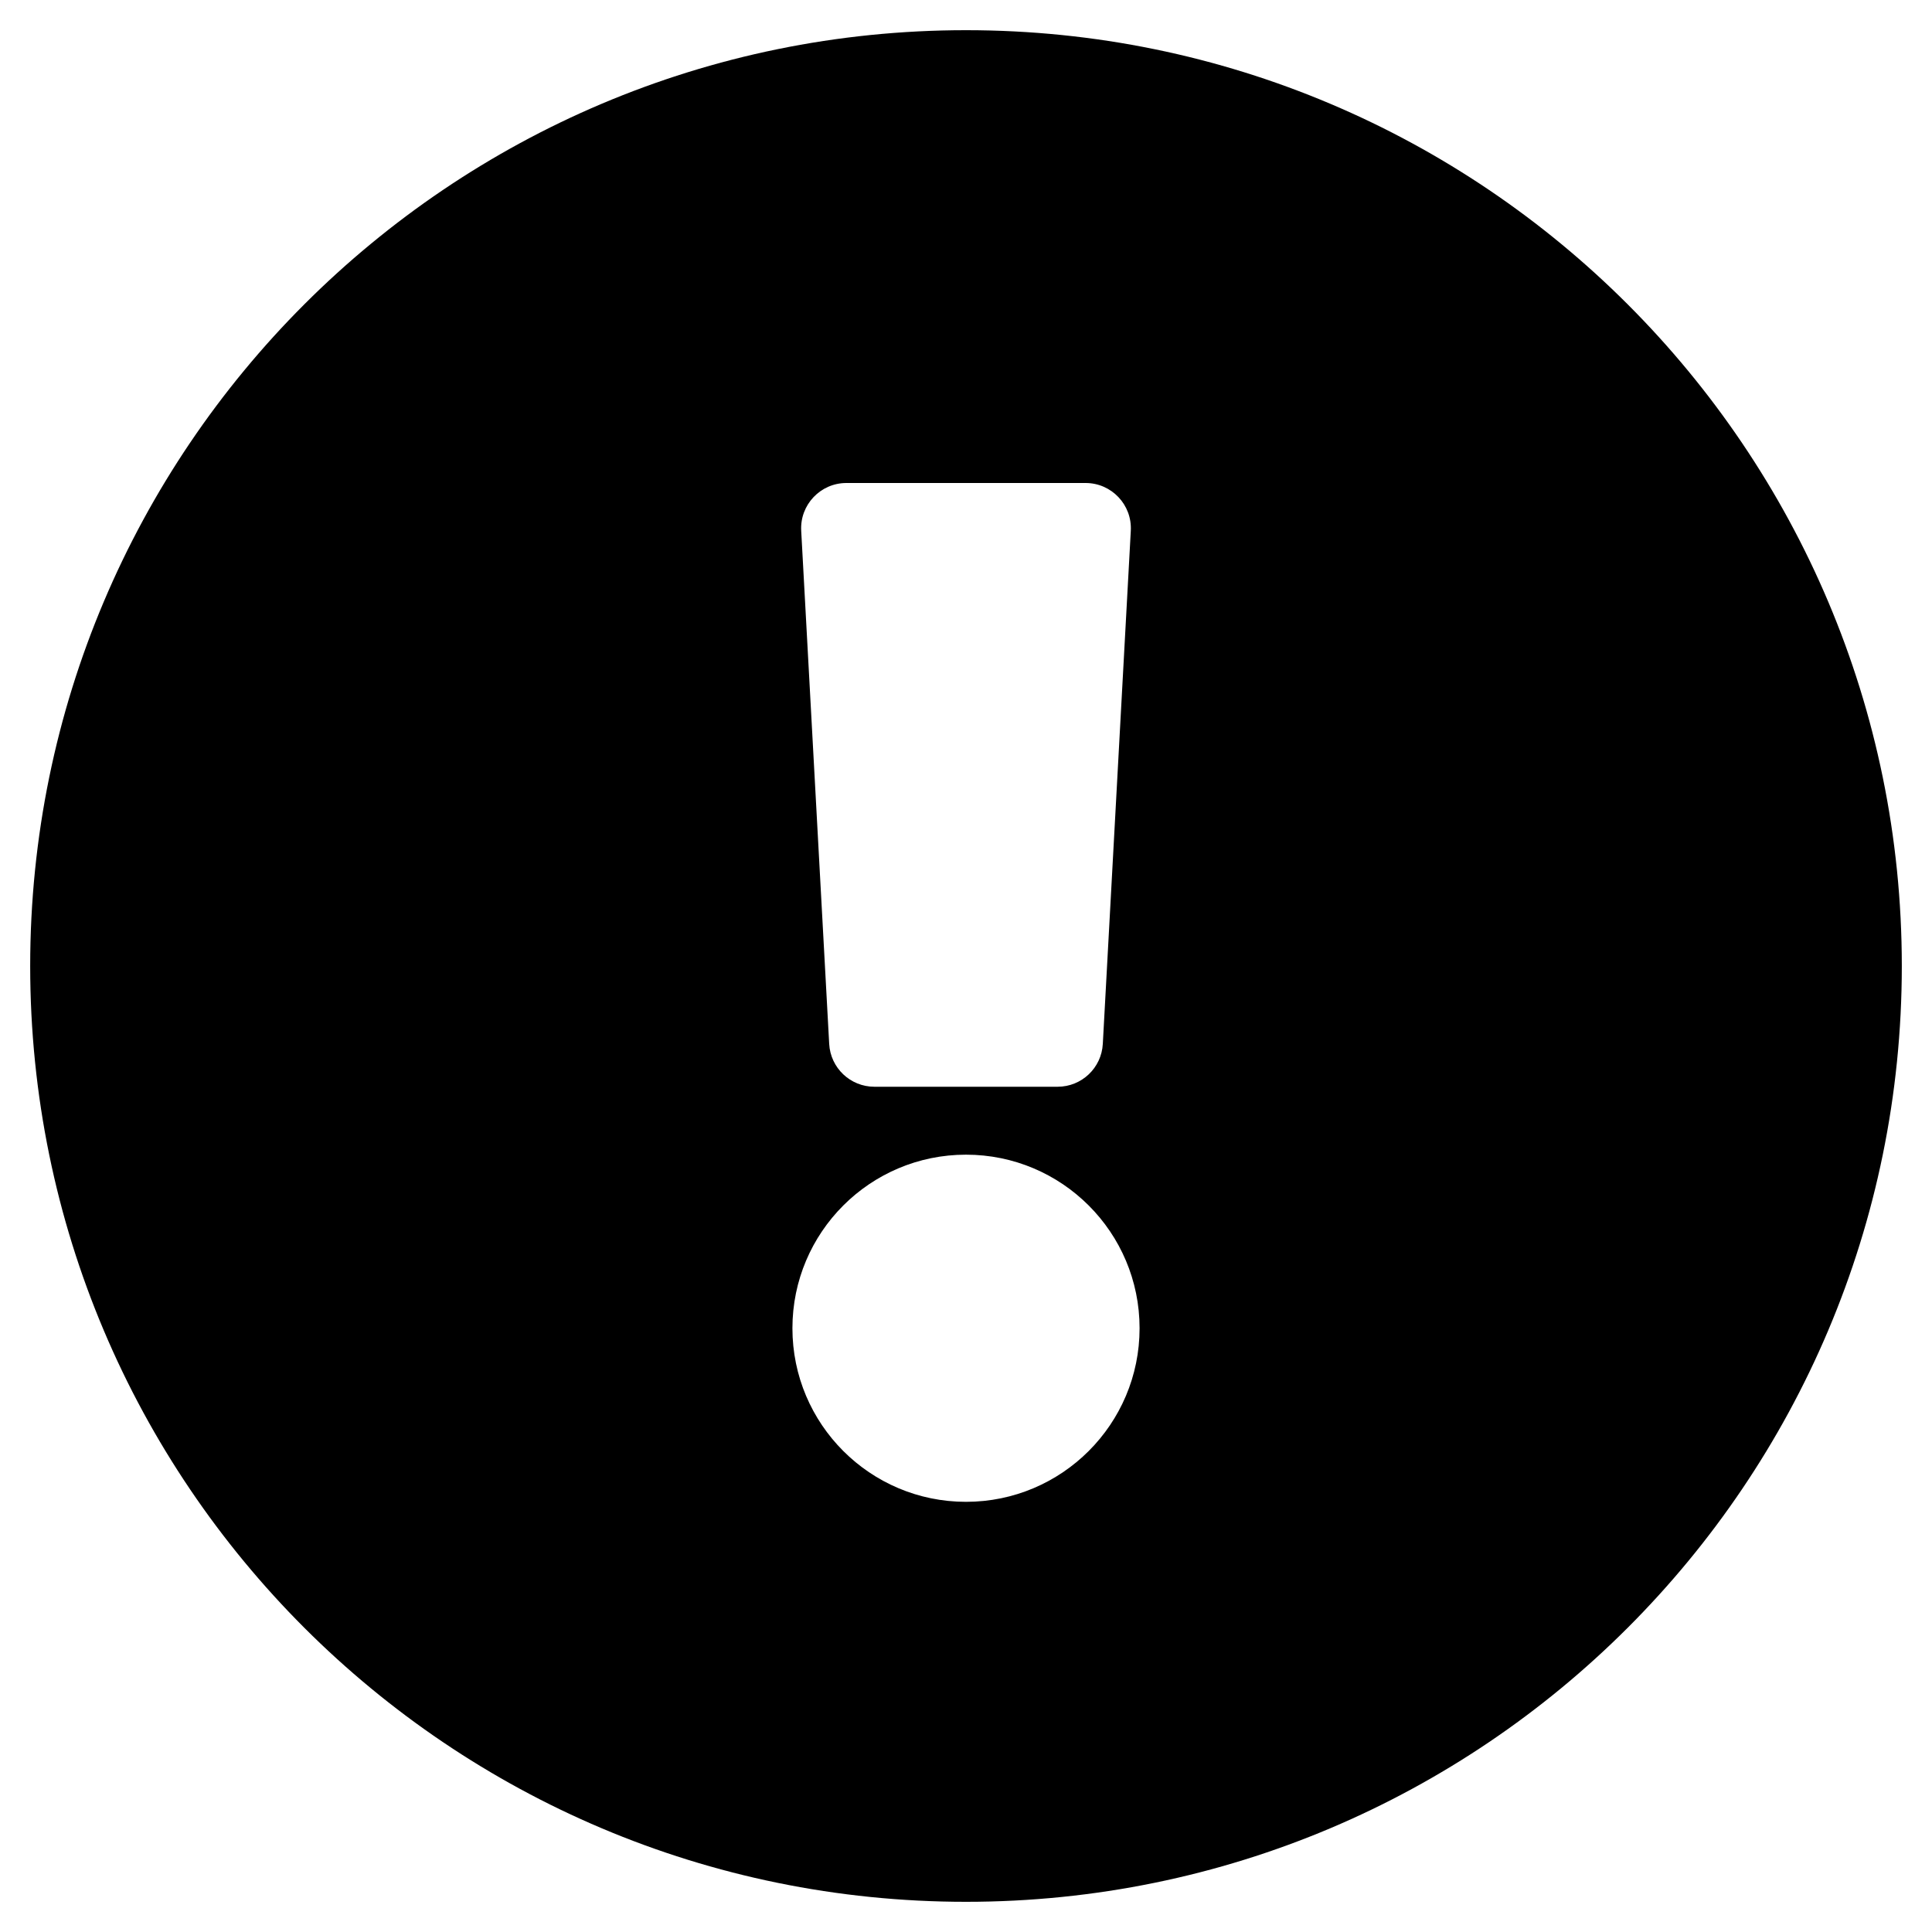
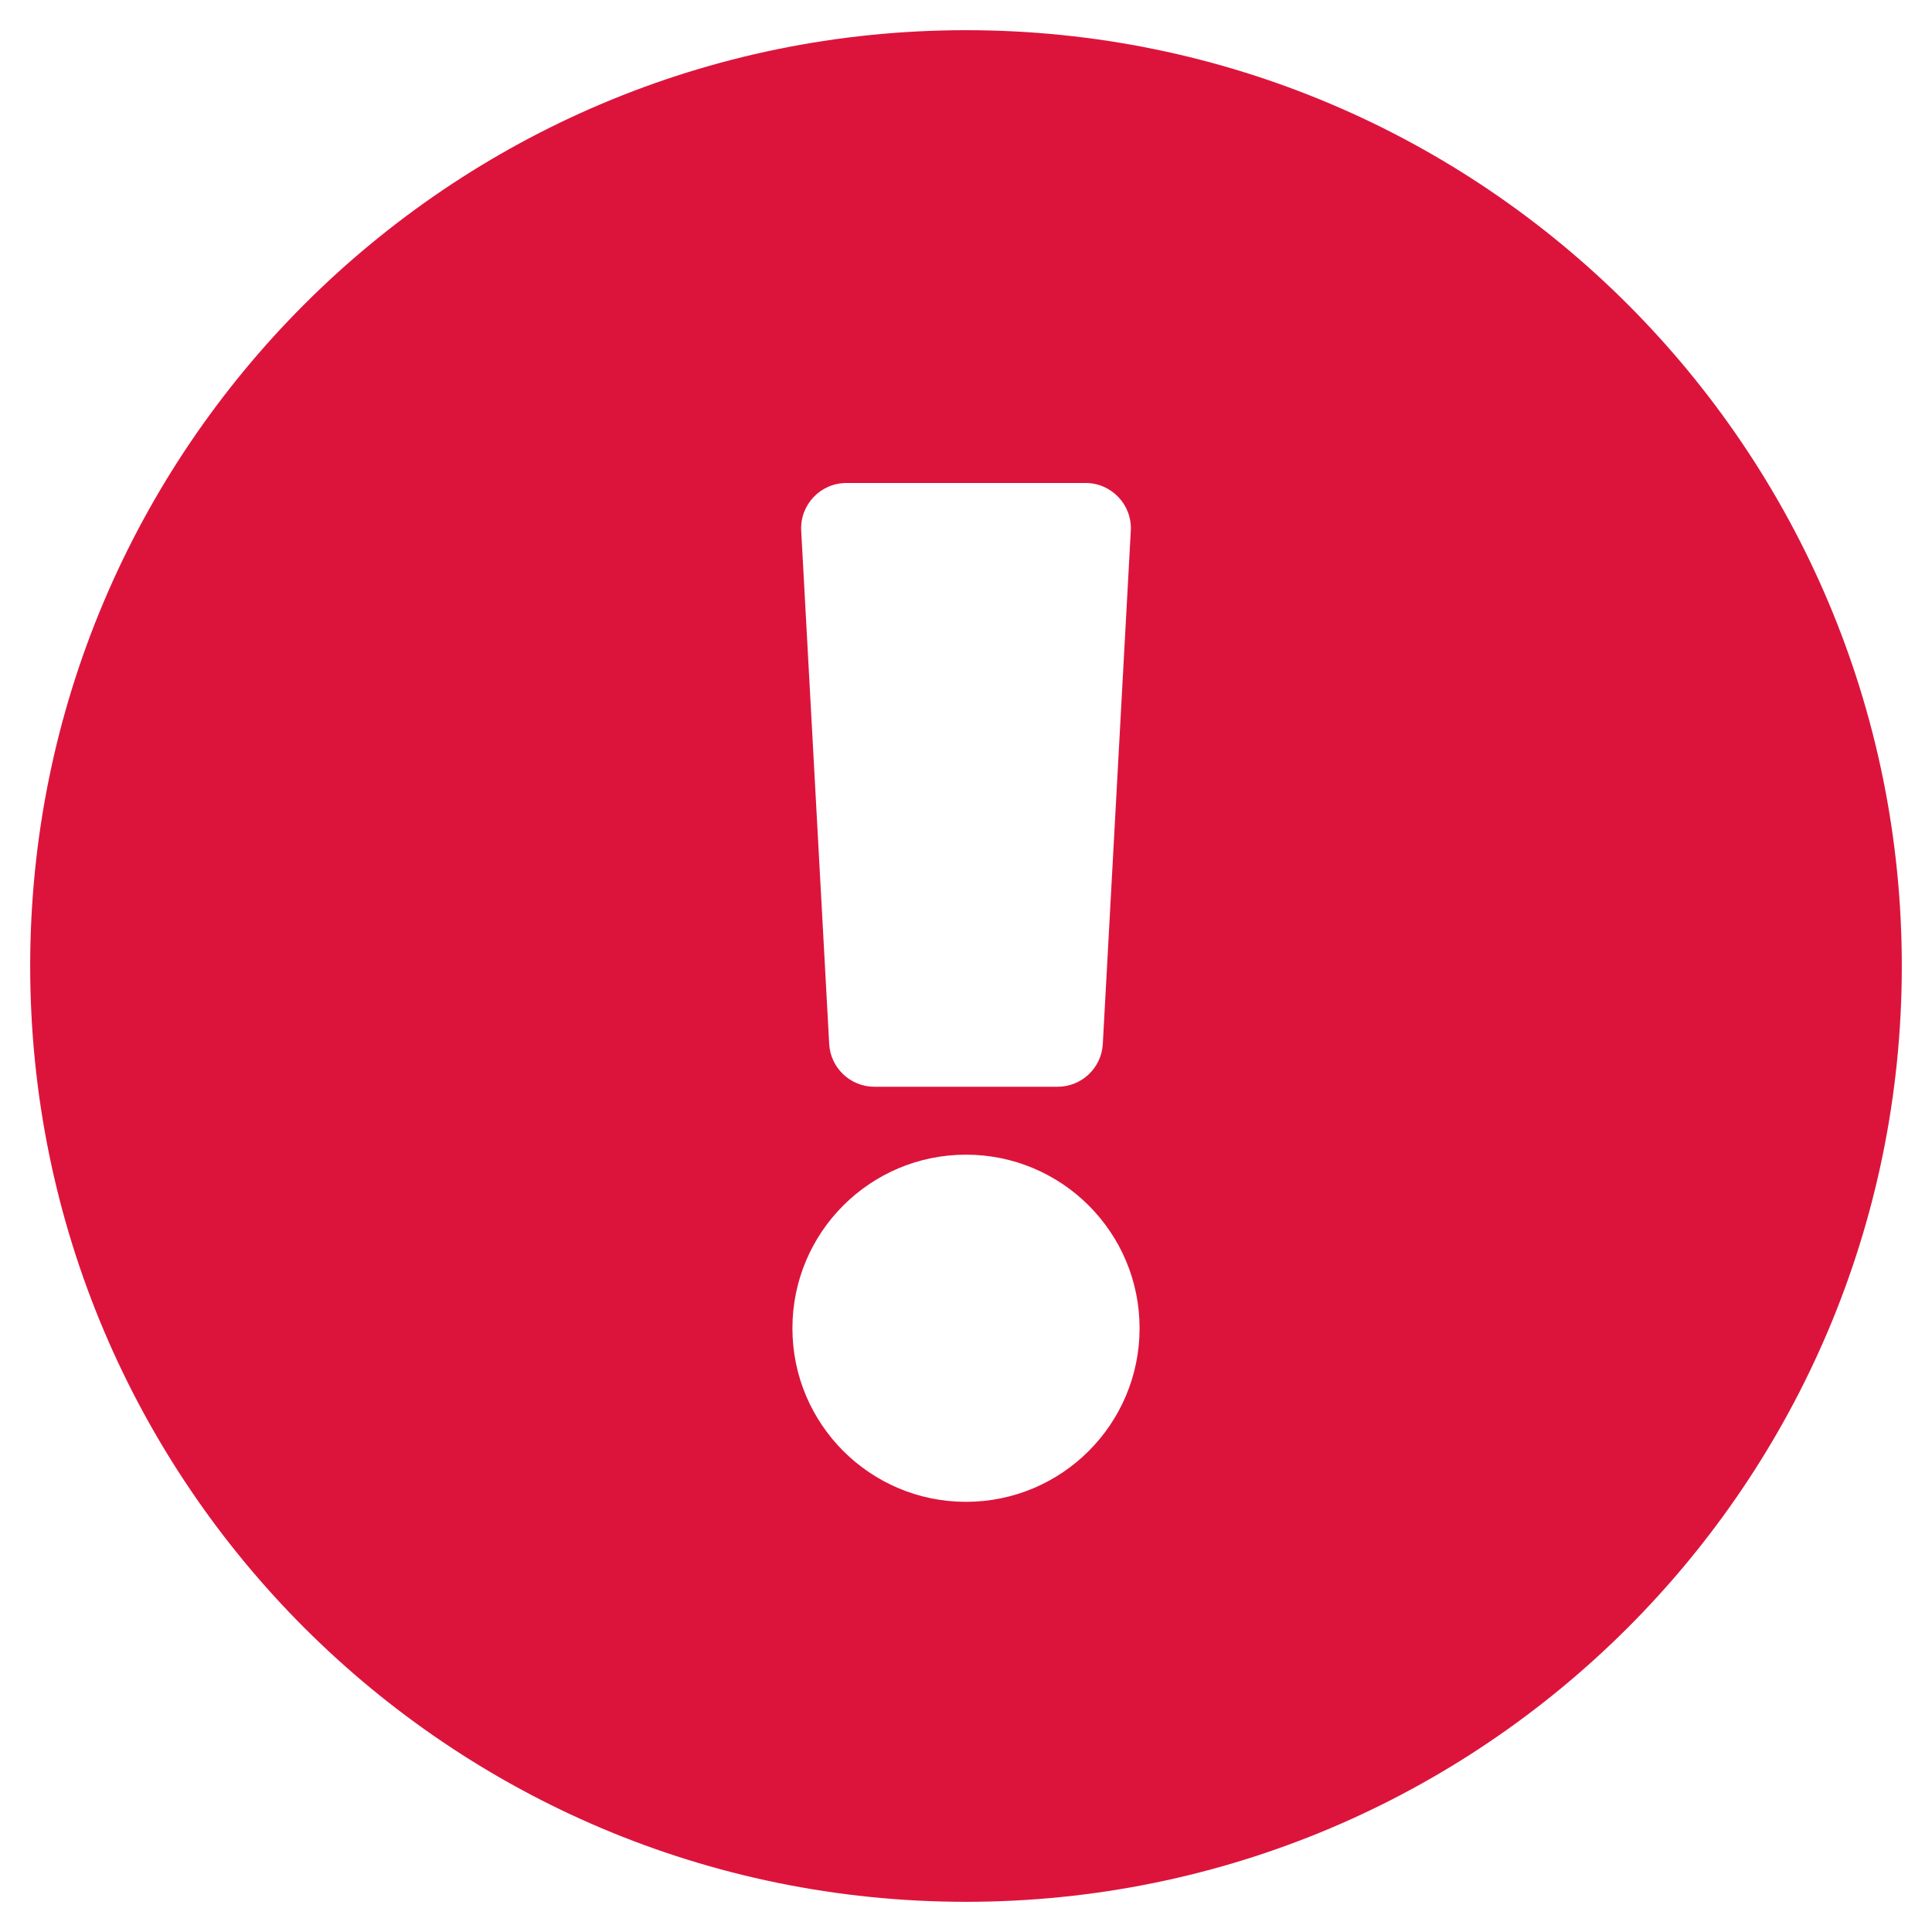
<svg xmlns="http://www.w3.org/2000/svg" viewBox="0 0 512 512">
-   <path d="M504 256c0 136.997-111.043 248-248 248S8 392.997 8 256C8 119.083 119.043 8 256 8s248 111.083 248 248zm-248 50c-25.405 0-46 20.595-46 46s20.595 46 46 46 46-20.595 46-46-20.595-46-46-46zm-43.673-165.346l7.418 136c.347 6.364 5.609 11.346 11.982 11.346h48.546c6.373 0 11.635-4.982 11.982-11.346l7.418-136c.375-6.874-5.098-12.654-11.982-12.654h-63.383c-6.884 0-12.356 5.78-11.981 12.654z" />
+   <path style="fill:crimson" d="M504 256c0 136.997-111.043 248-248 248S8 392.997 8 256C8 119.083 119.043 8 256 8s248 111.083 248 248zm-248 50c-25.405 0-46 20.595-46 46s20.595 46 46 46 46-20.595 46-46-20.595-46-46-46zm-43.673-165.346l7.418 136c.347 6.364 5.609 11.346 11.982 11.346h48.546c6.373 0 11.635-4.982 11.982-11.346l7.418-136c.375-6.874-5.098-12.654-11.982-12.654h-63.383c-6.884 0-12.356 5.78-11.981 12.654z" />
</svg>
